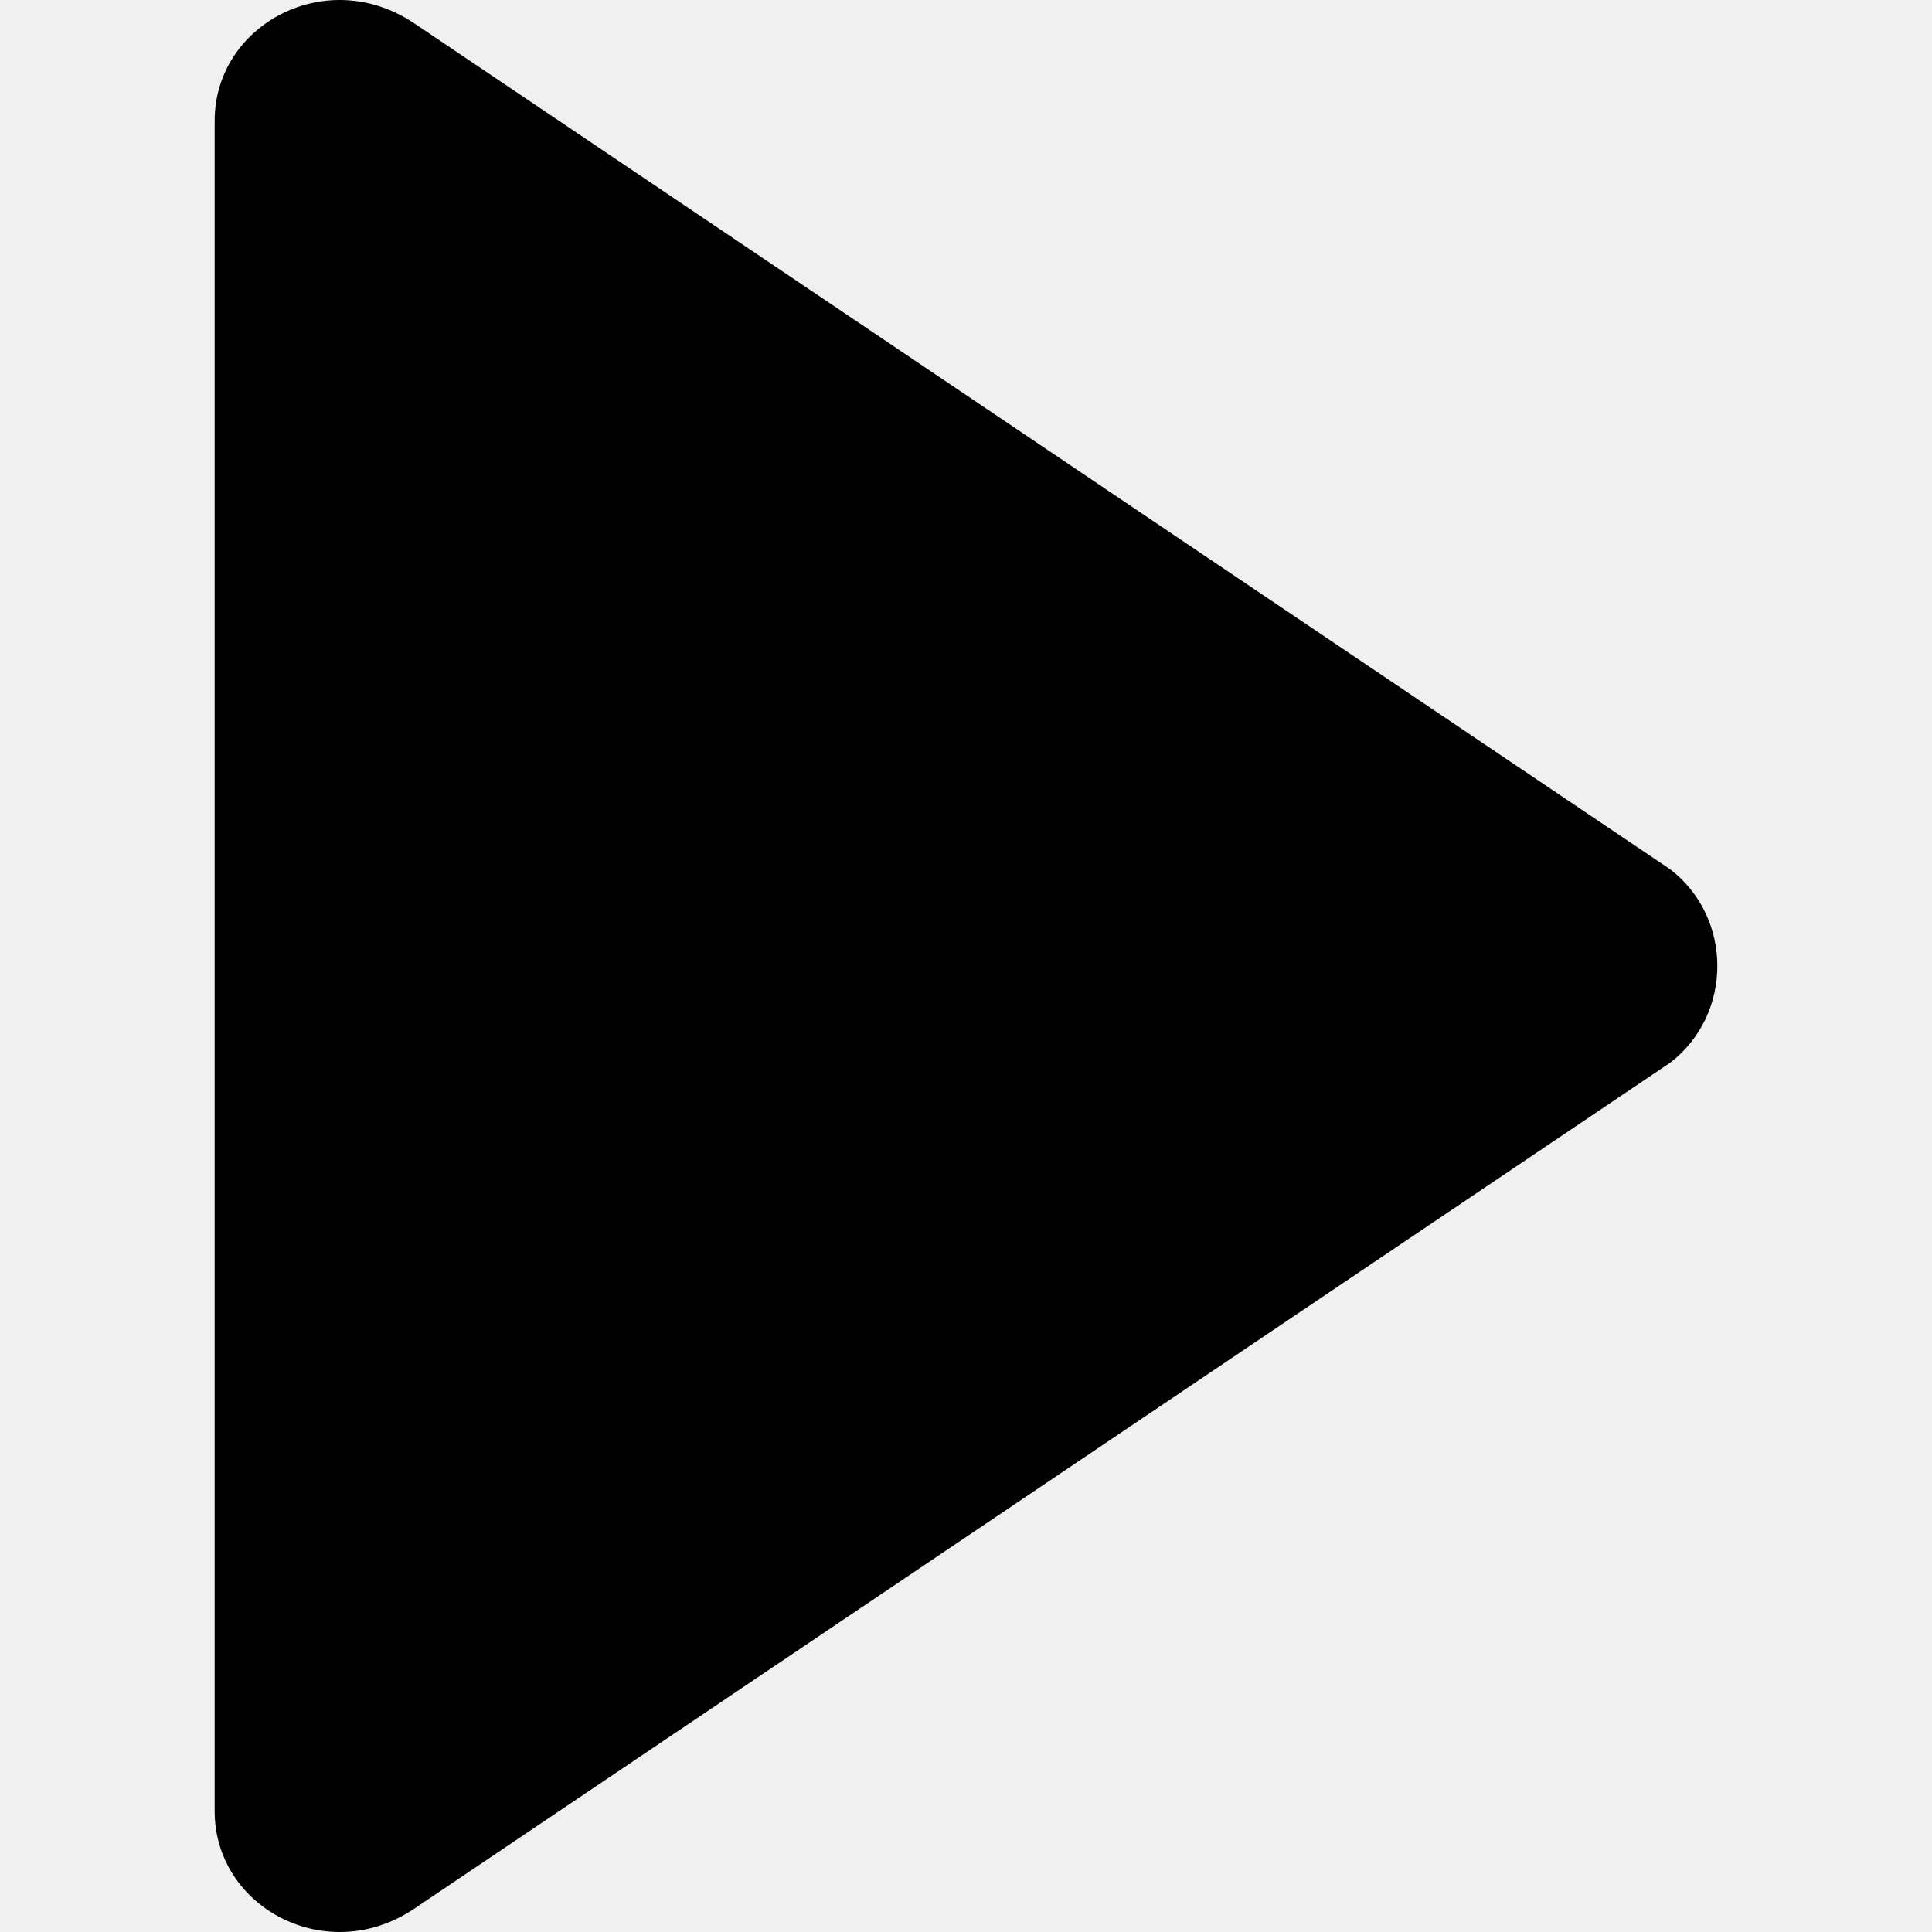
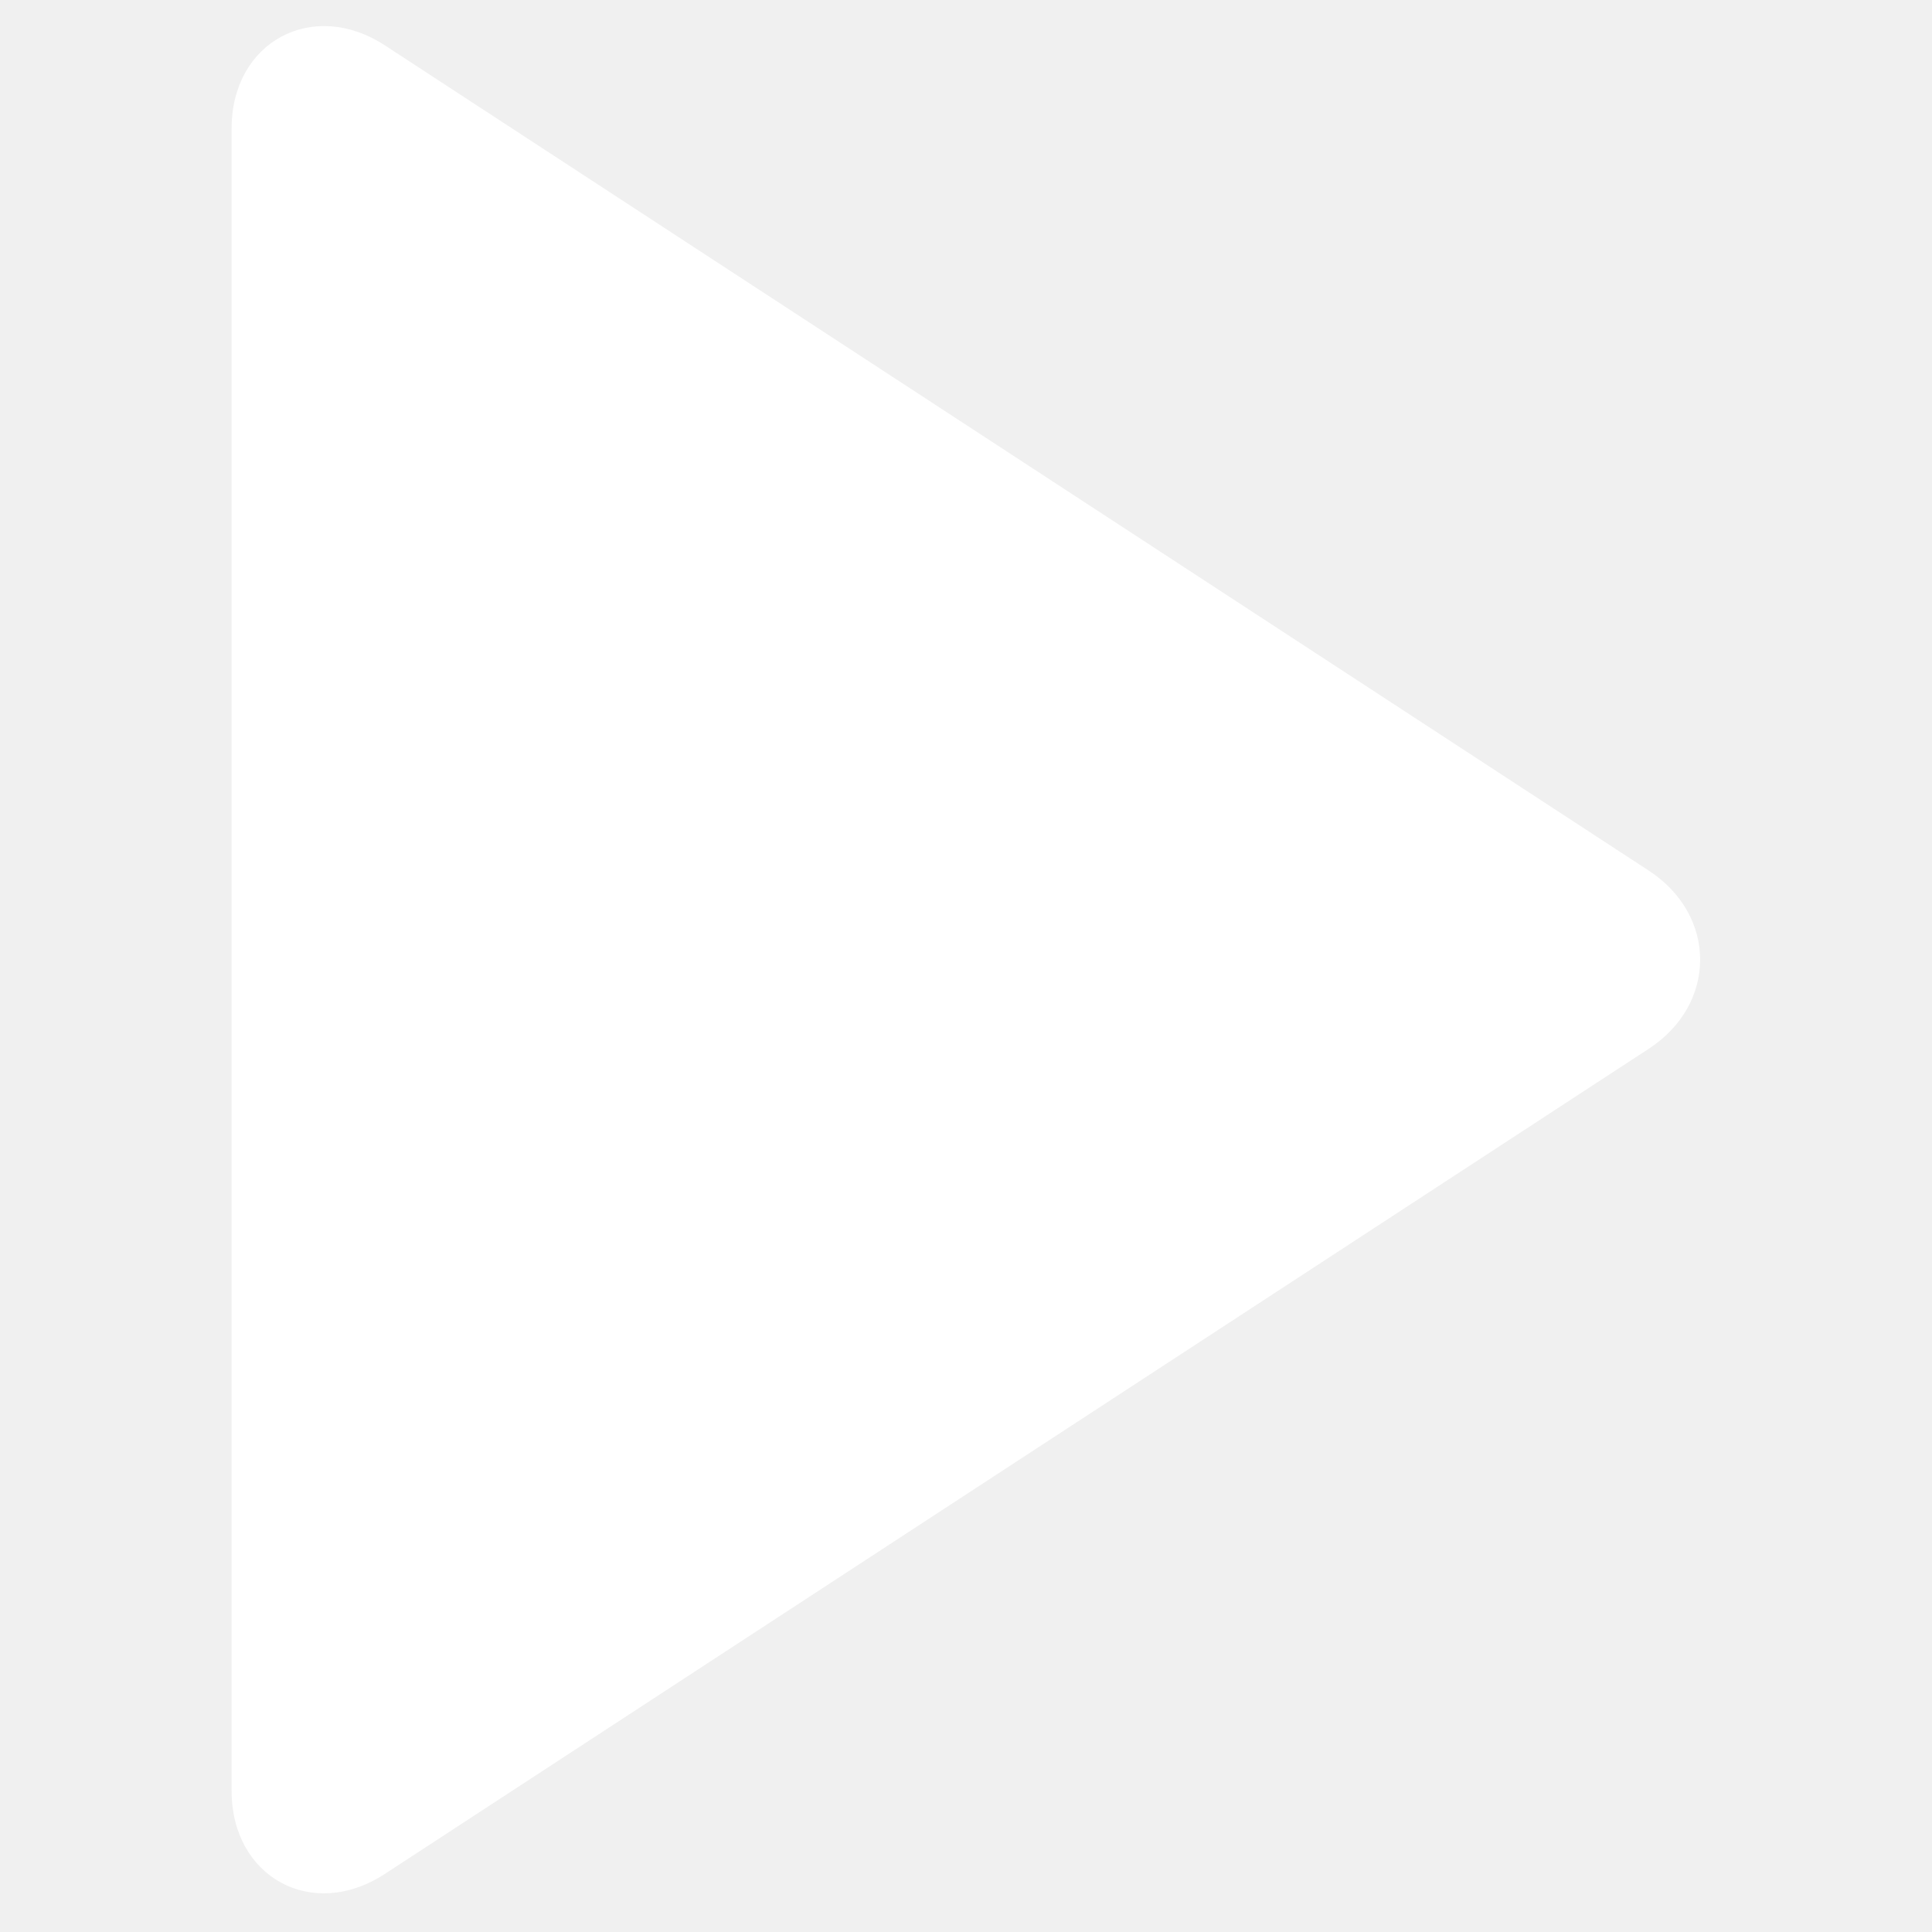
<svg xmlns="http://www.w3.org/2000/svg" width="18px" height="18px" viewBox="0 0 18 18">
-   <path d="M15.562,8.1 L3.871,0.225 C3.052,-0.337 2,0.225 2,1.125 L2,16.875 C2,17.775 3.052,18.337 3.871,17.775 L15.562,9.9 C16.146,9.45 16.146,8.55 15.562,8.1 L15.562,8.1 Z" />
+   <g id="播放" stroke="none" stroke-width="1" fill="none" fill-rule="evenodd">
+     <path d="M9.828,2.578 L17.516,14.354 C17.958,15.03 17.549,15.782 16.742,15.782 L1.254,15.782 C0.447,15.782 0.041,15.027 0.48,14.354 L8.169,2.578 C8.587,1.939 9.413,1.942 9.828,2.578 Z" id="Triangle" fill="#FFFFFF" fill-rule="nonzero" transform="translate(8.998557, 8.941243) rotate(90) translate(-8.998557, -8.941243) " />
+   </g>
</svg>
